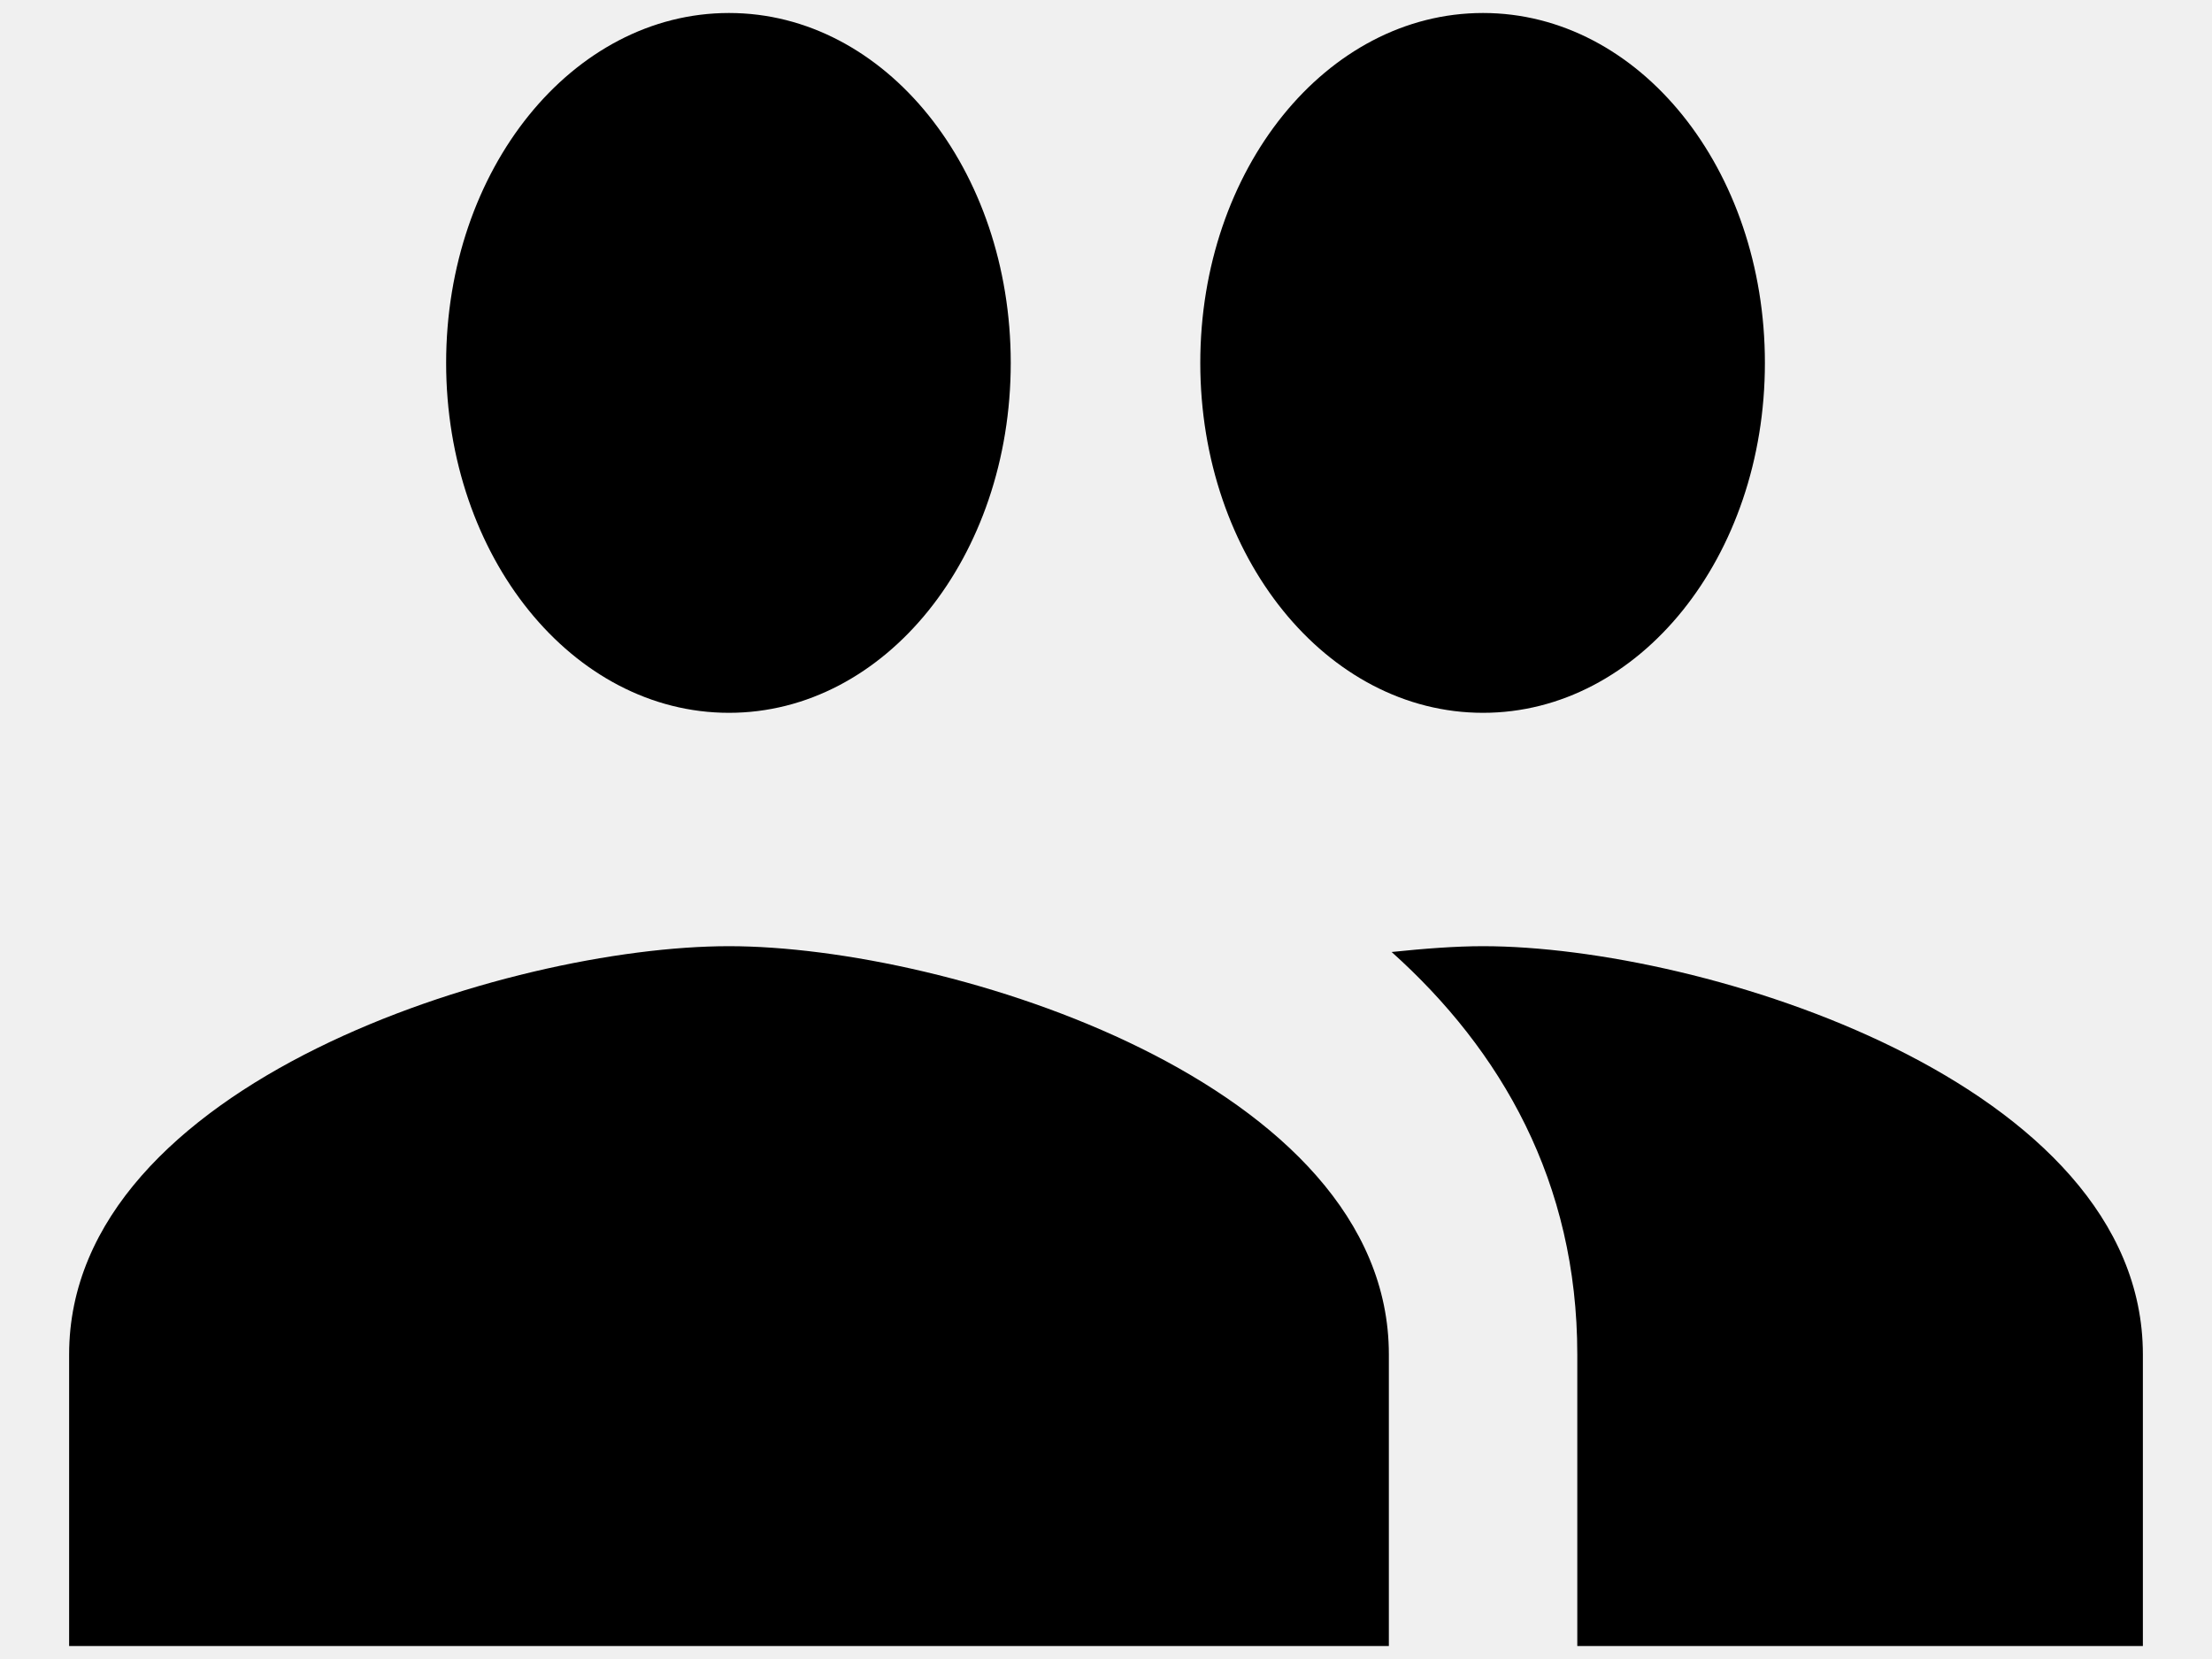
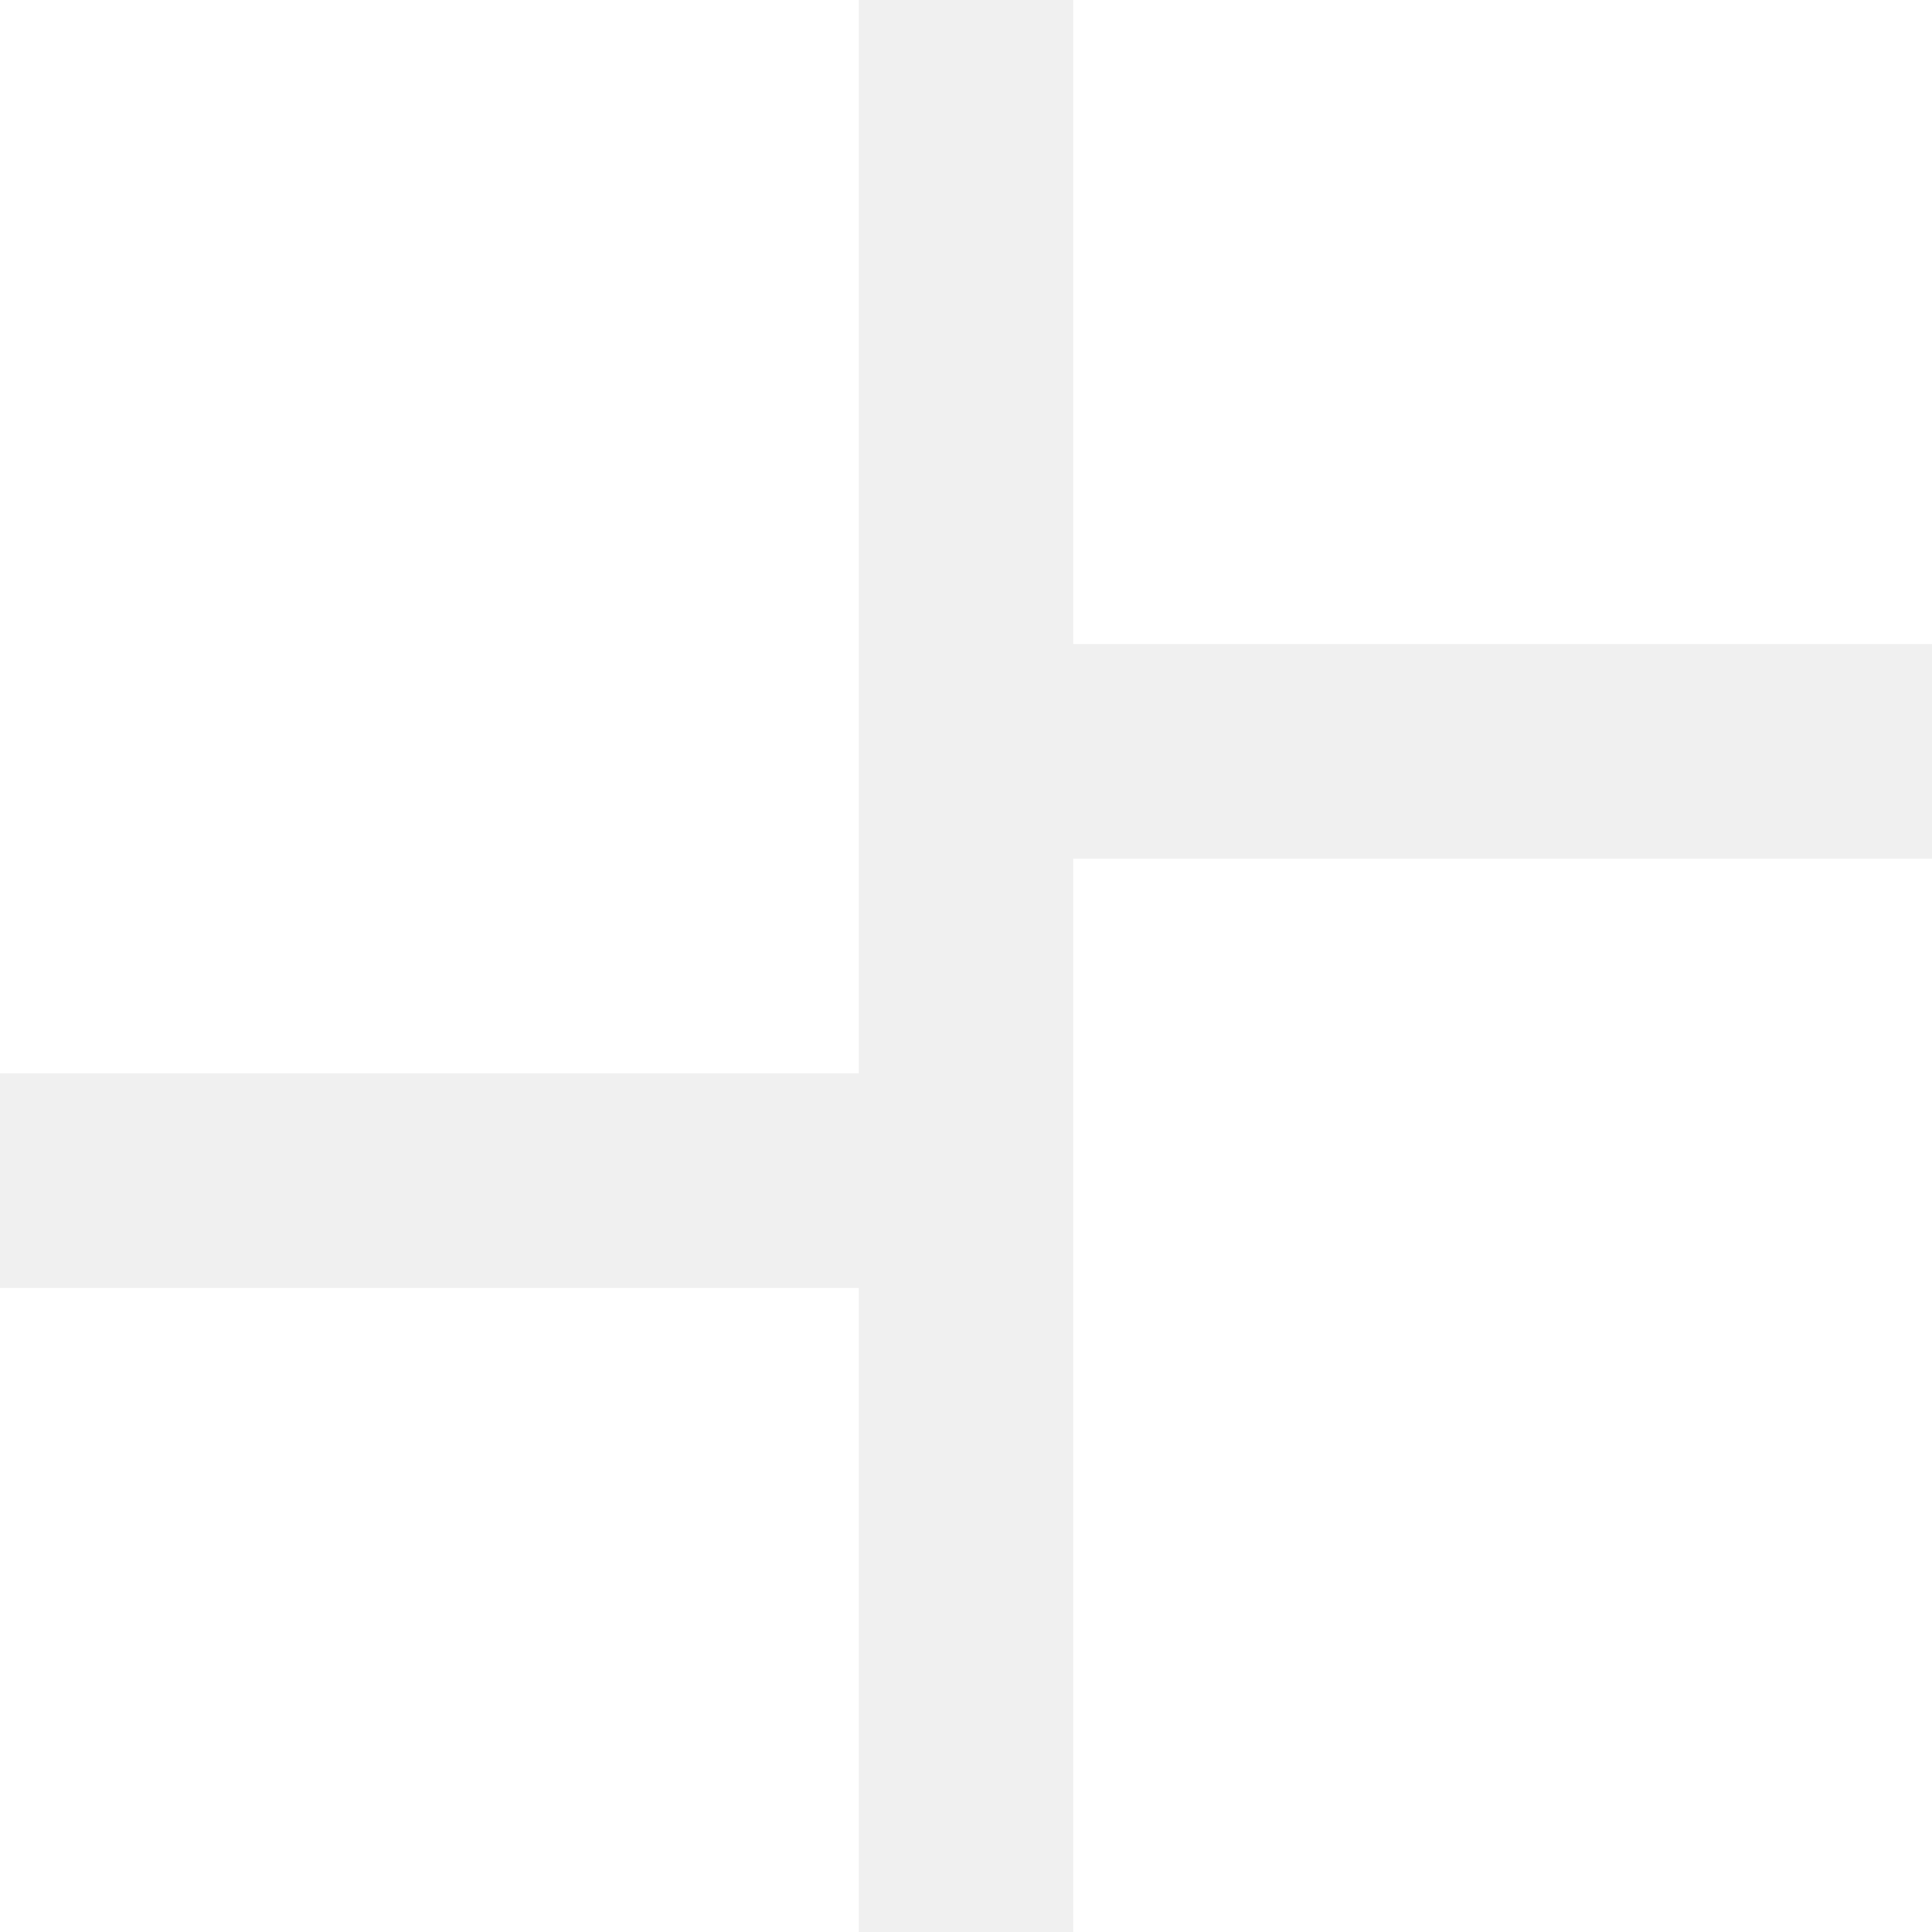
- <svg xmlns="http://www.w3.org/2000/svg" width="16" height="12" viewBox="0 0 16 12" fill="none">
-   <path d="M10.727 5.156C11.859 5.156 12.766 4.026 12.766 2.625C12.766 1.224 11.859 0.094 10.727 0.094C9.595 0.094 8.682 1.224 8.682 2.625C8.682 4.026 9.595 5.156 10.727 5.156ZM5.273 5.156C6.405 5.156 7.311 4.026 7.311 2.625C7.311 1.224 6.405 0.094 5.273 0.094C4.141 0.094 3.227 1.224 3.227 2.625C3.227 4.026 4.141 5.156 5.273 5.156ZM5.273 6.844C3.684 6.844 0.5 7.831 0.5 9.797V11.906H10.046V9.797C10.046 7.831 6.861 6.844 5.273 6.844ZM10.727 6.844C10.53 6.844 10.305 6.861 10.066 6.886C10.857 7.595 11.409 8.548 11.409 9.797V11.906H15.5V9.797C15.5 7.831 12.316 6.844 10.727 6.844Z" fill="black" />
+ <svg xmlns="http://www.w3.org/2000/svg" width="15" height="15" viewBox="0 0 15 15" fill="none">
+   <path d="M0 8.333H6.667V0H0V8.333ZM0 15H6.667V10H0V15ZM8.333 15H15V6.667H8.333V15ZM8.333 0V5H15V0H8.333Z" fill="white" />
</svg>
